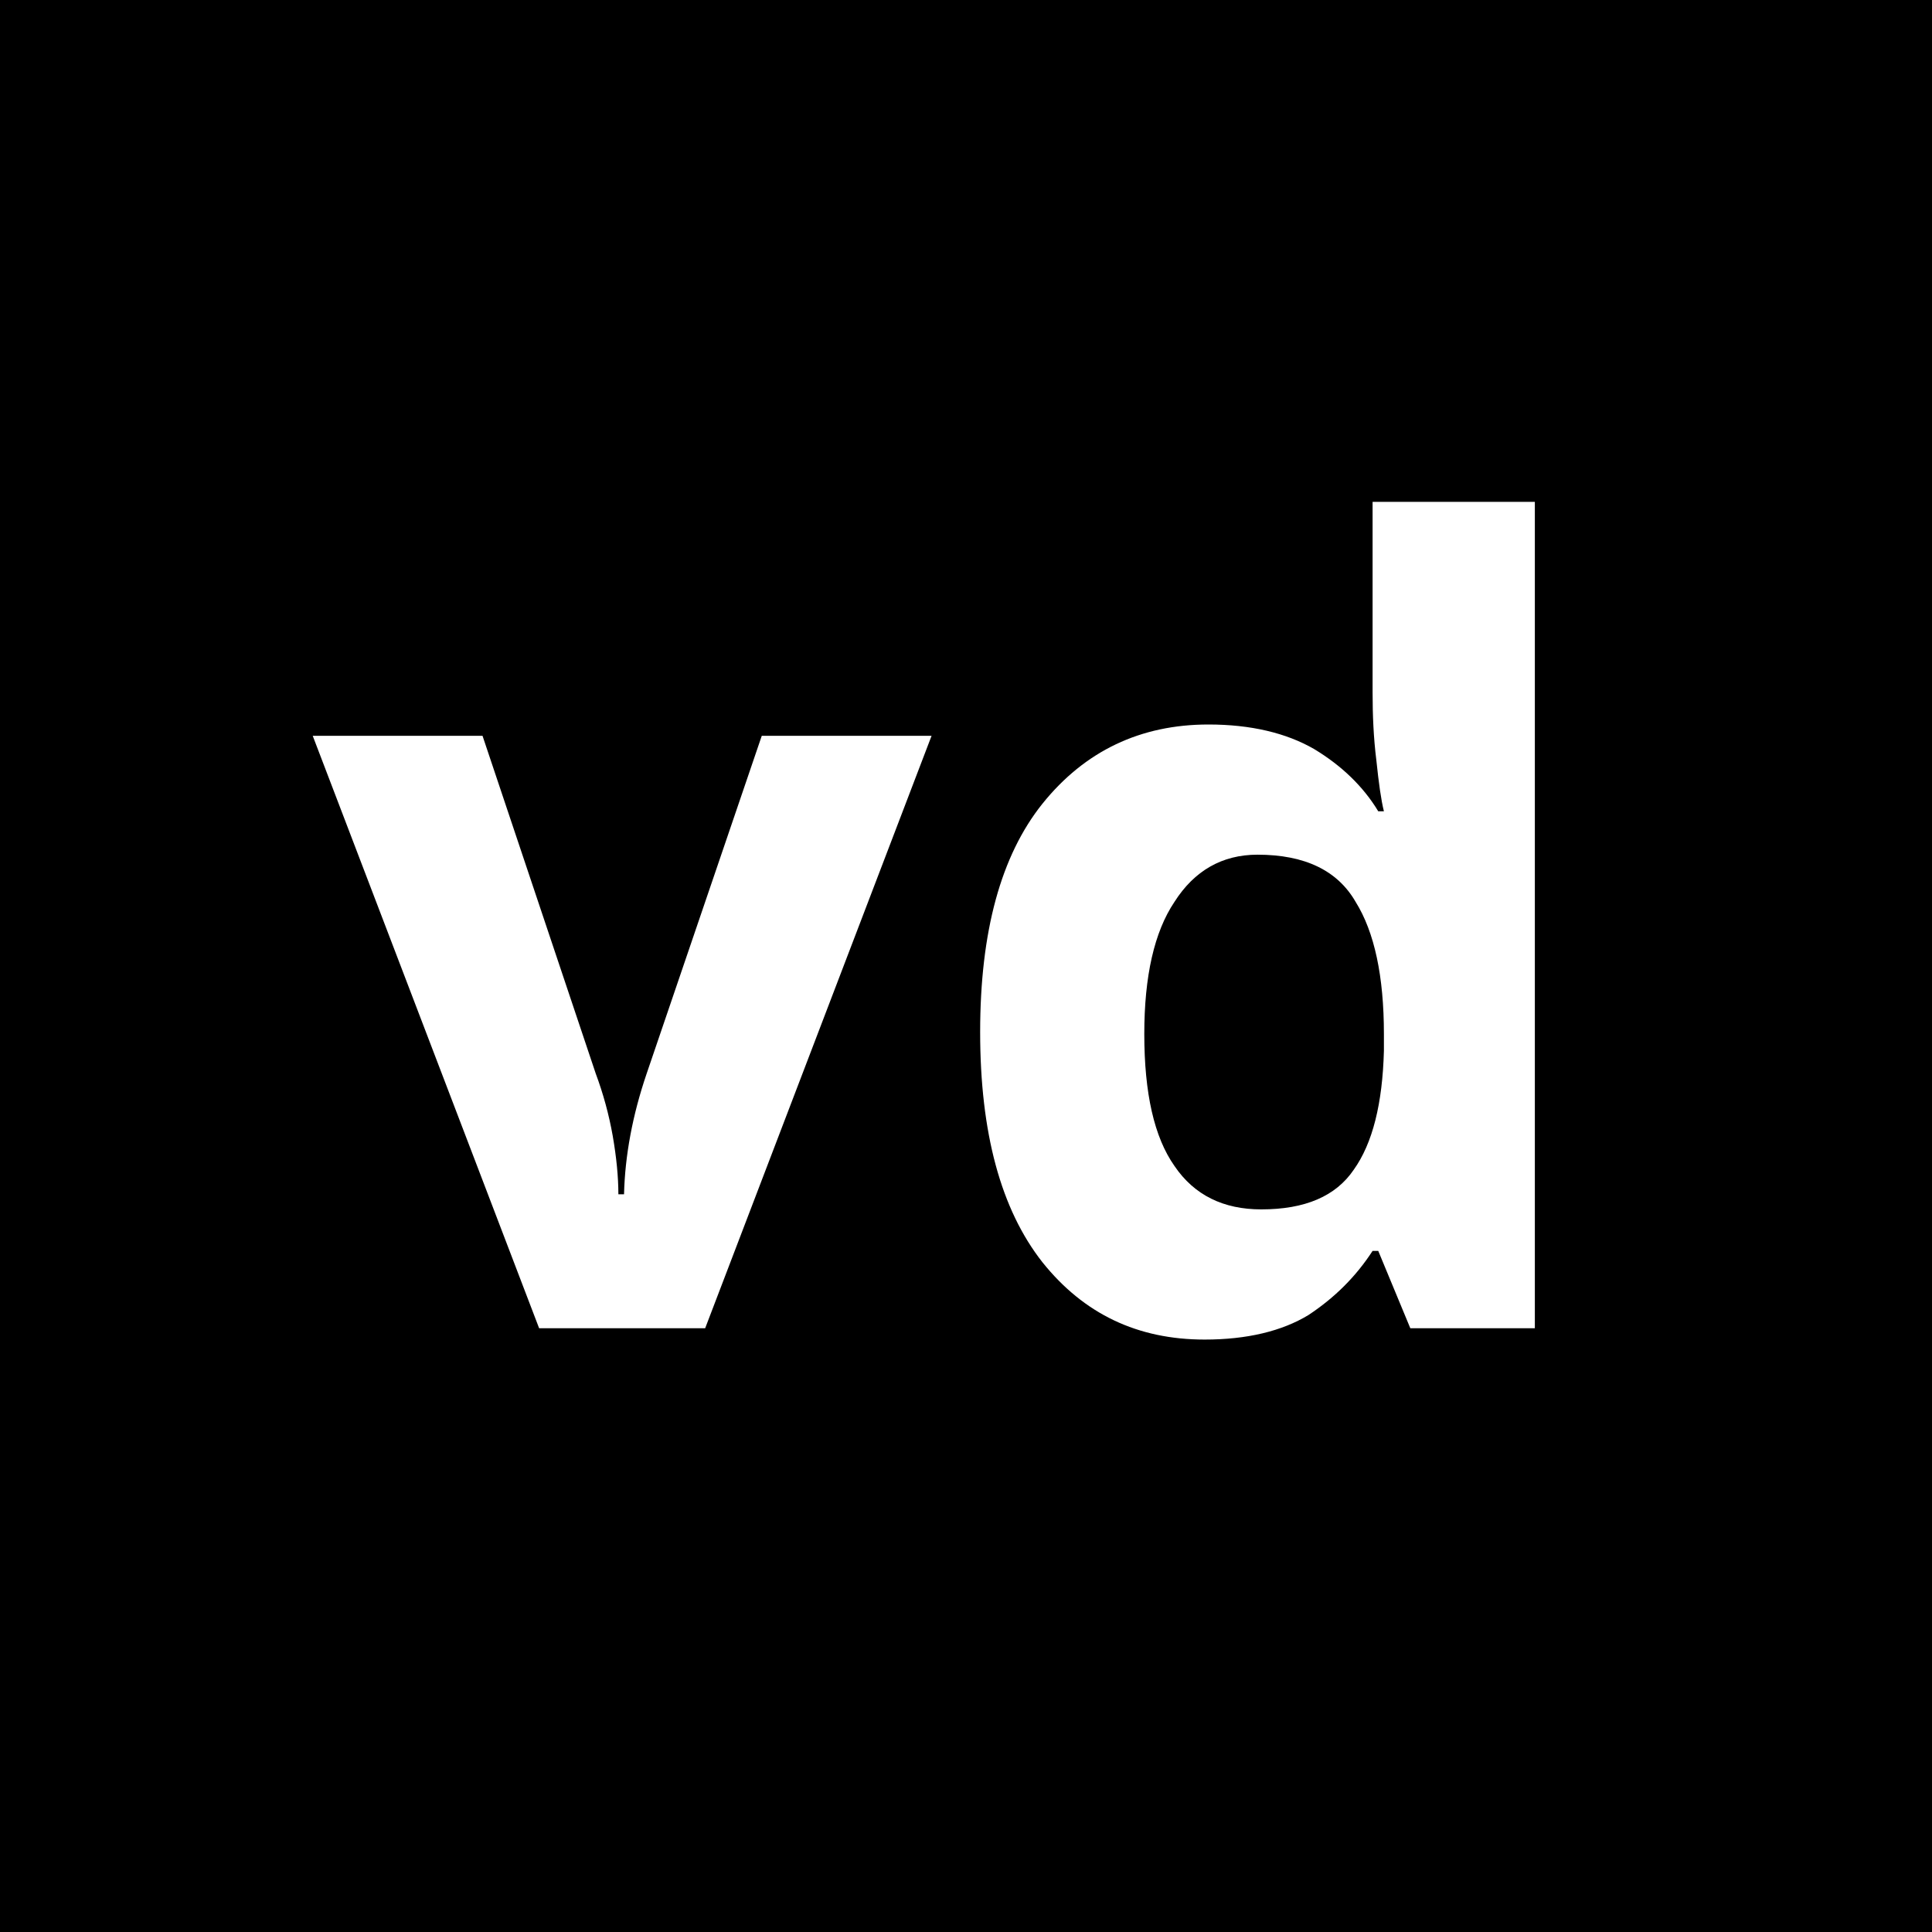
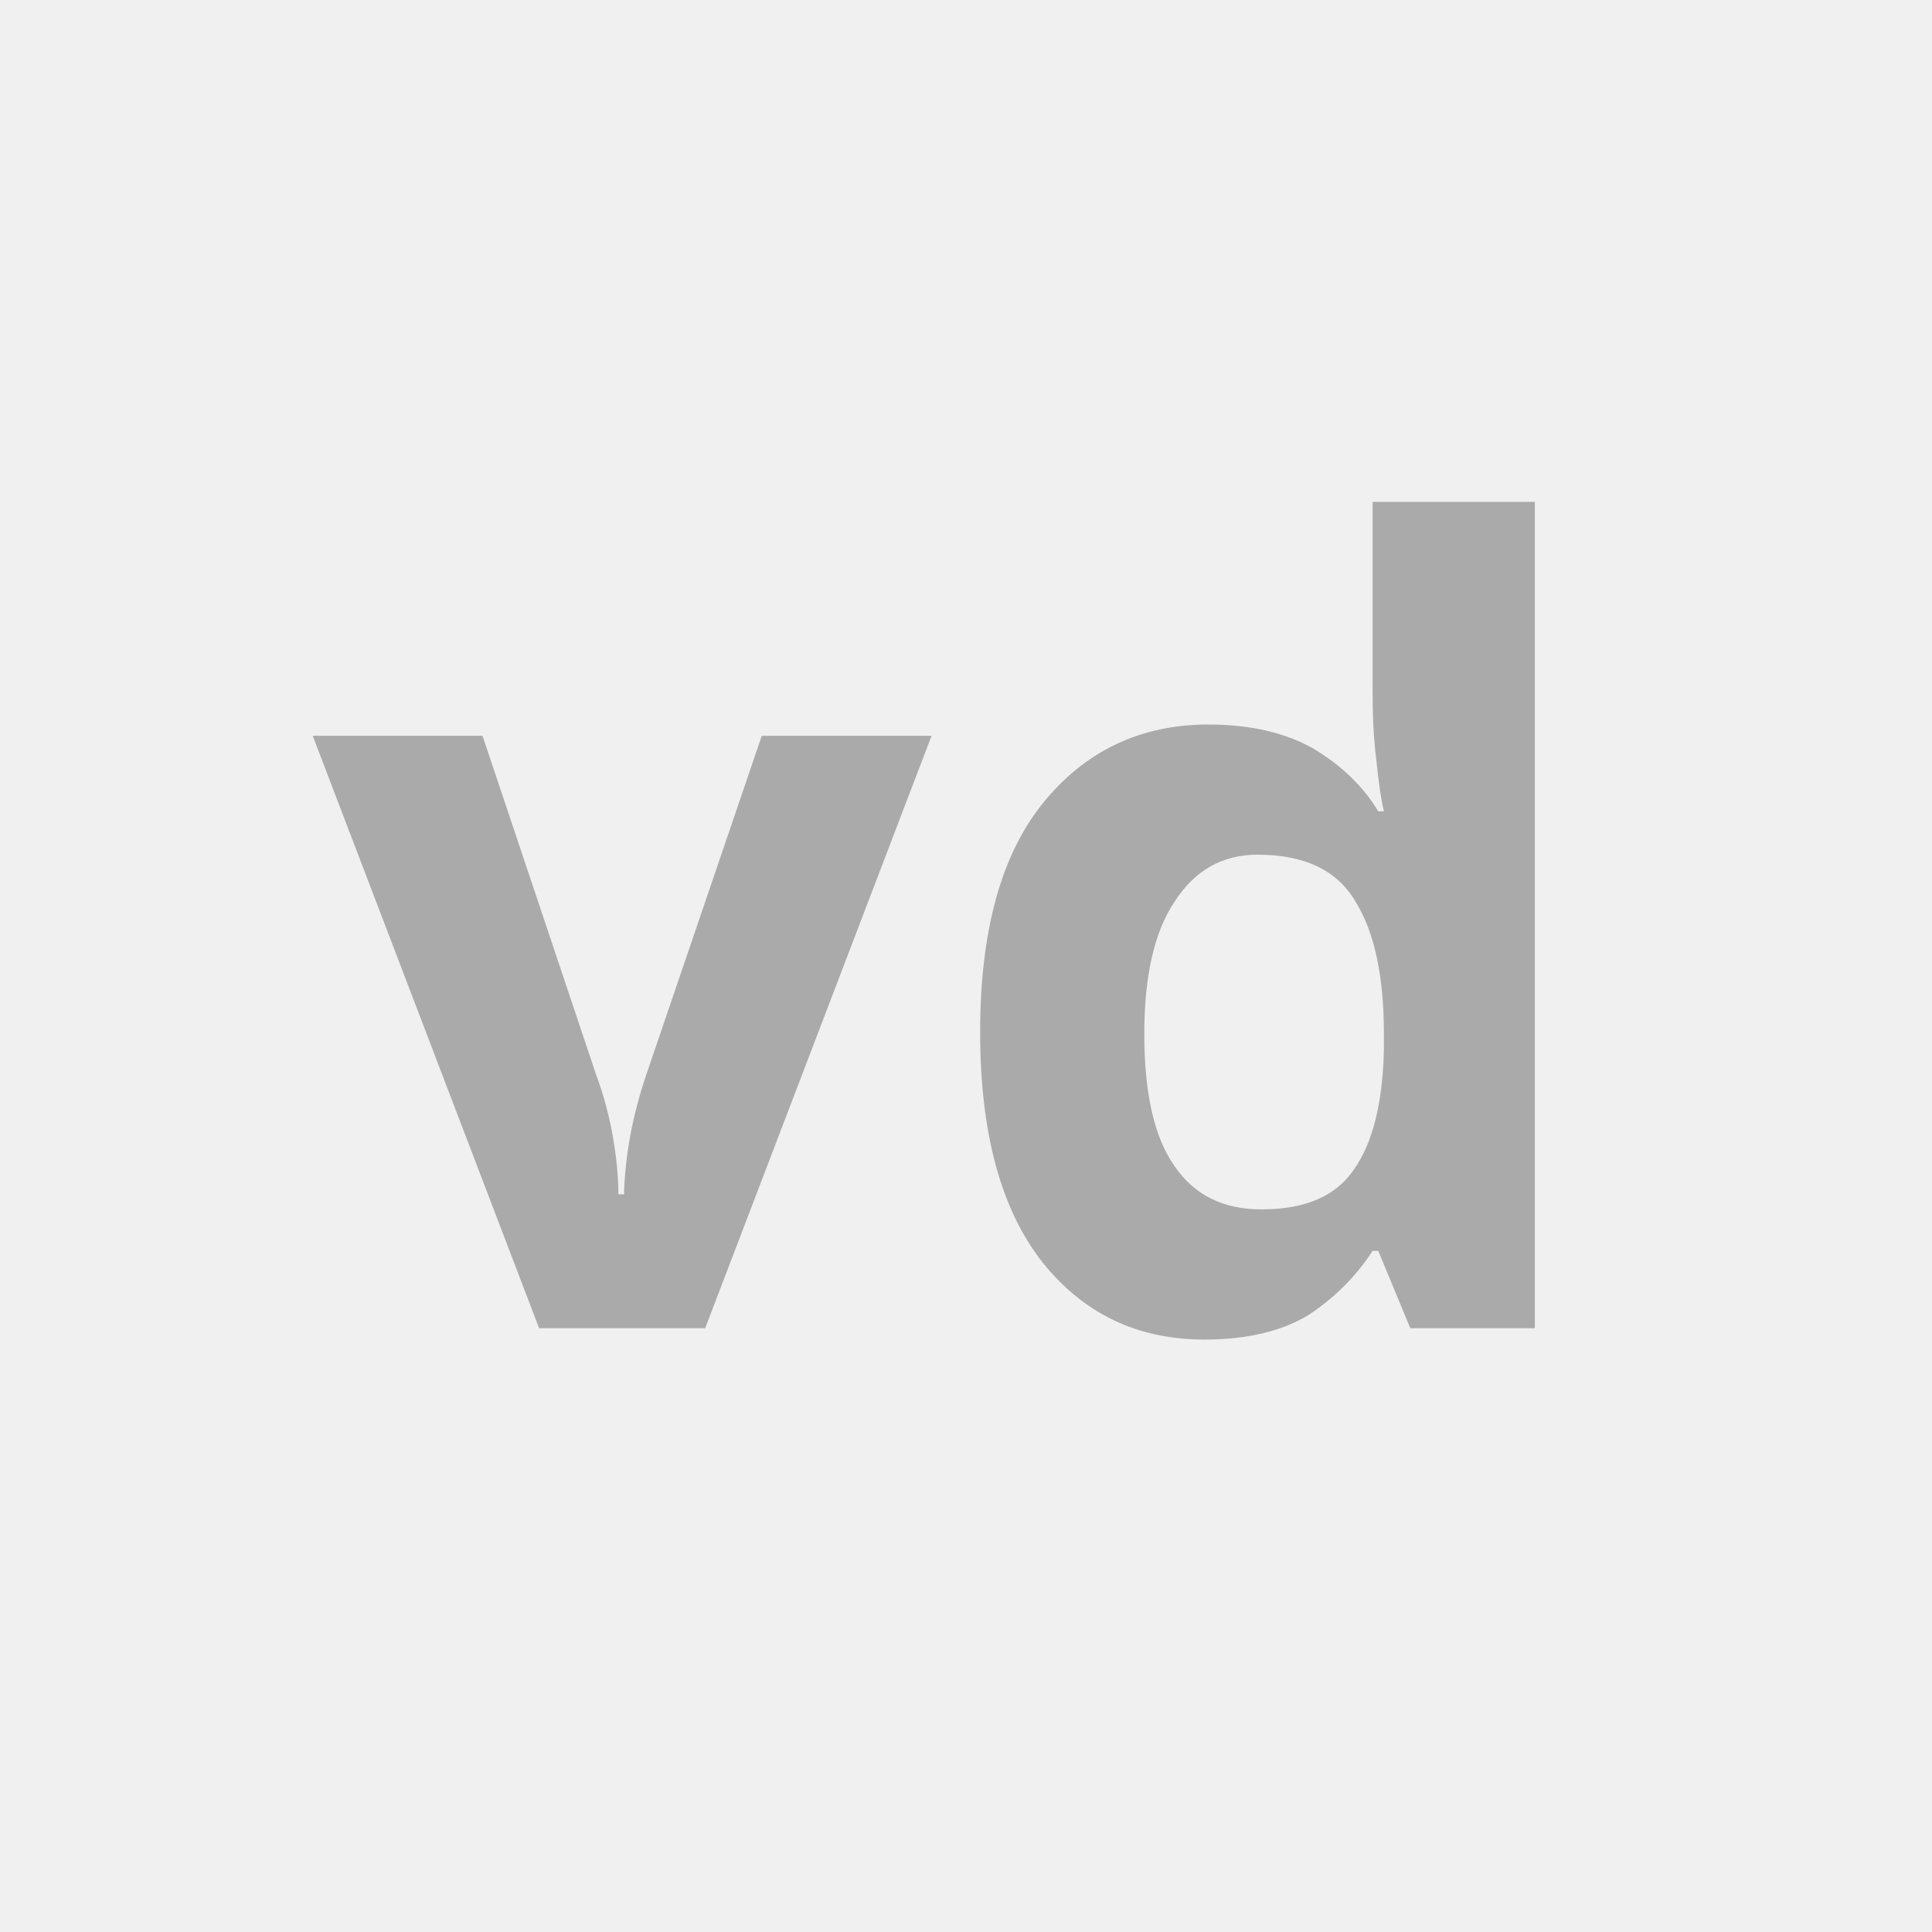
<svg xmlns="http://www.w3.org/2000/svg" version="1.1" width="16" height="16" viewBox="0 0 16 16">
-   <rect width="16" height="16" x="0" y="0" fill="black" />
-   <text x="8" y="11" font-family="sans-serif" font-weight="bold" font-size="9px" fill="white" text-anchor="middle">vd</text>
+   <rect width="16" height="16" x="0" y="0" fill="none" />
+   <text x="8" y="11" font-family="sans-serif" font-weight="bold" font-size="9px" fill="#AAA" text-anchor="middle">vd</text>
</svg>
